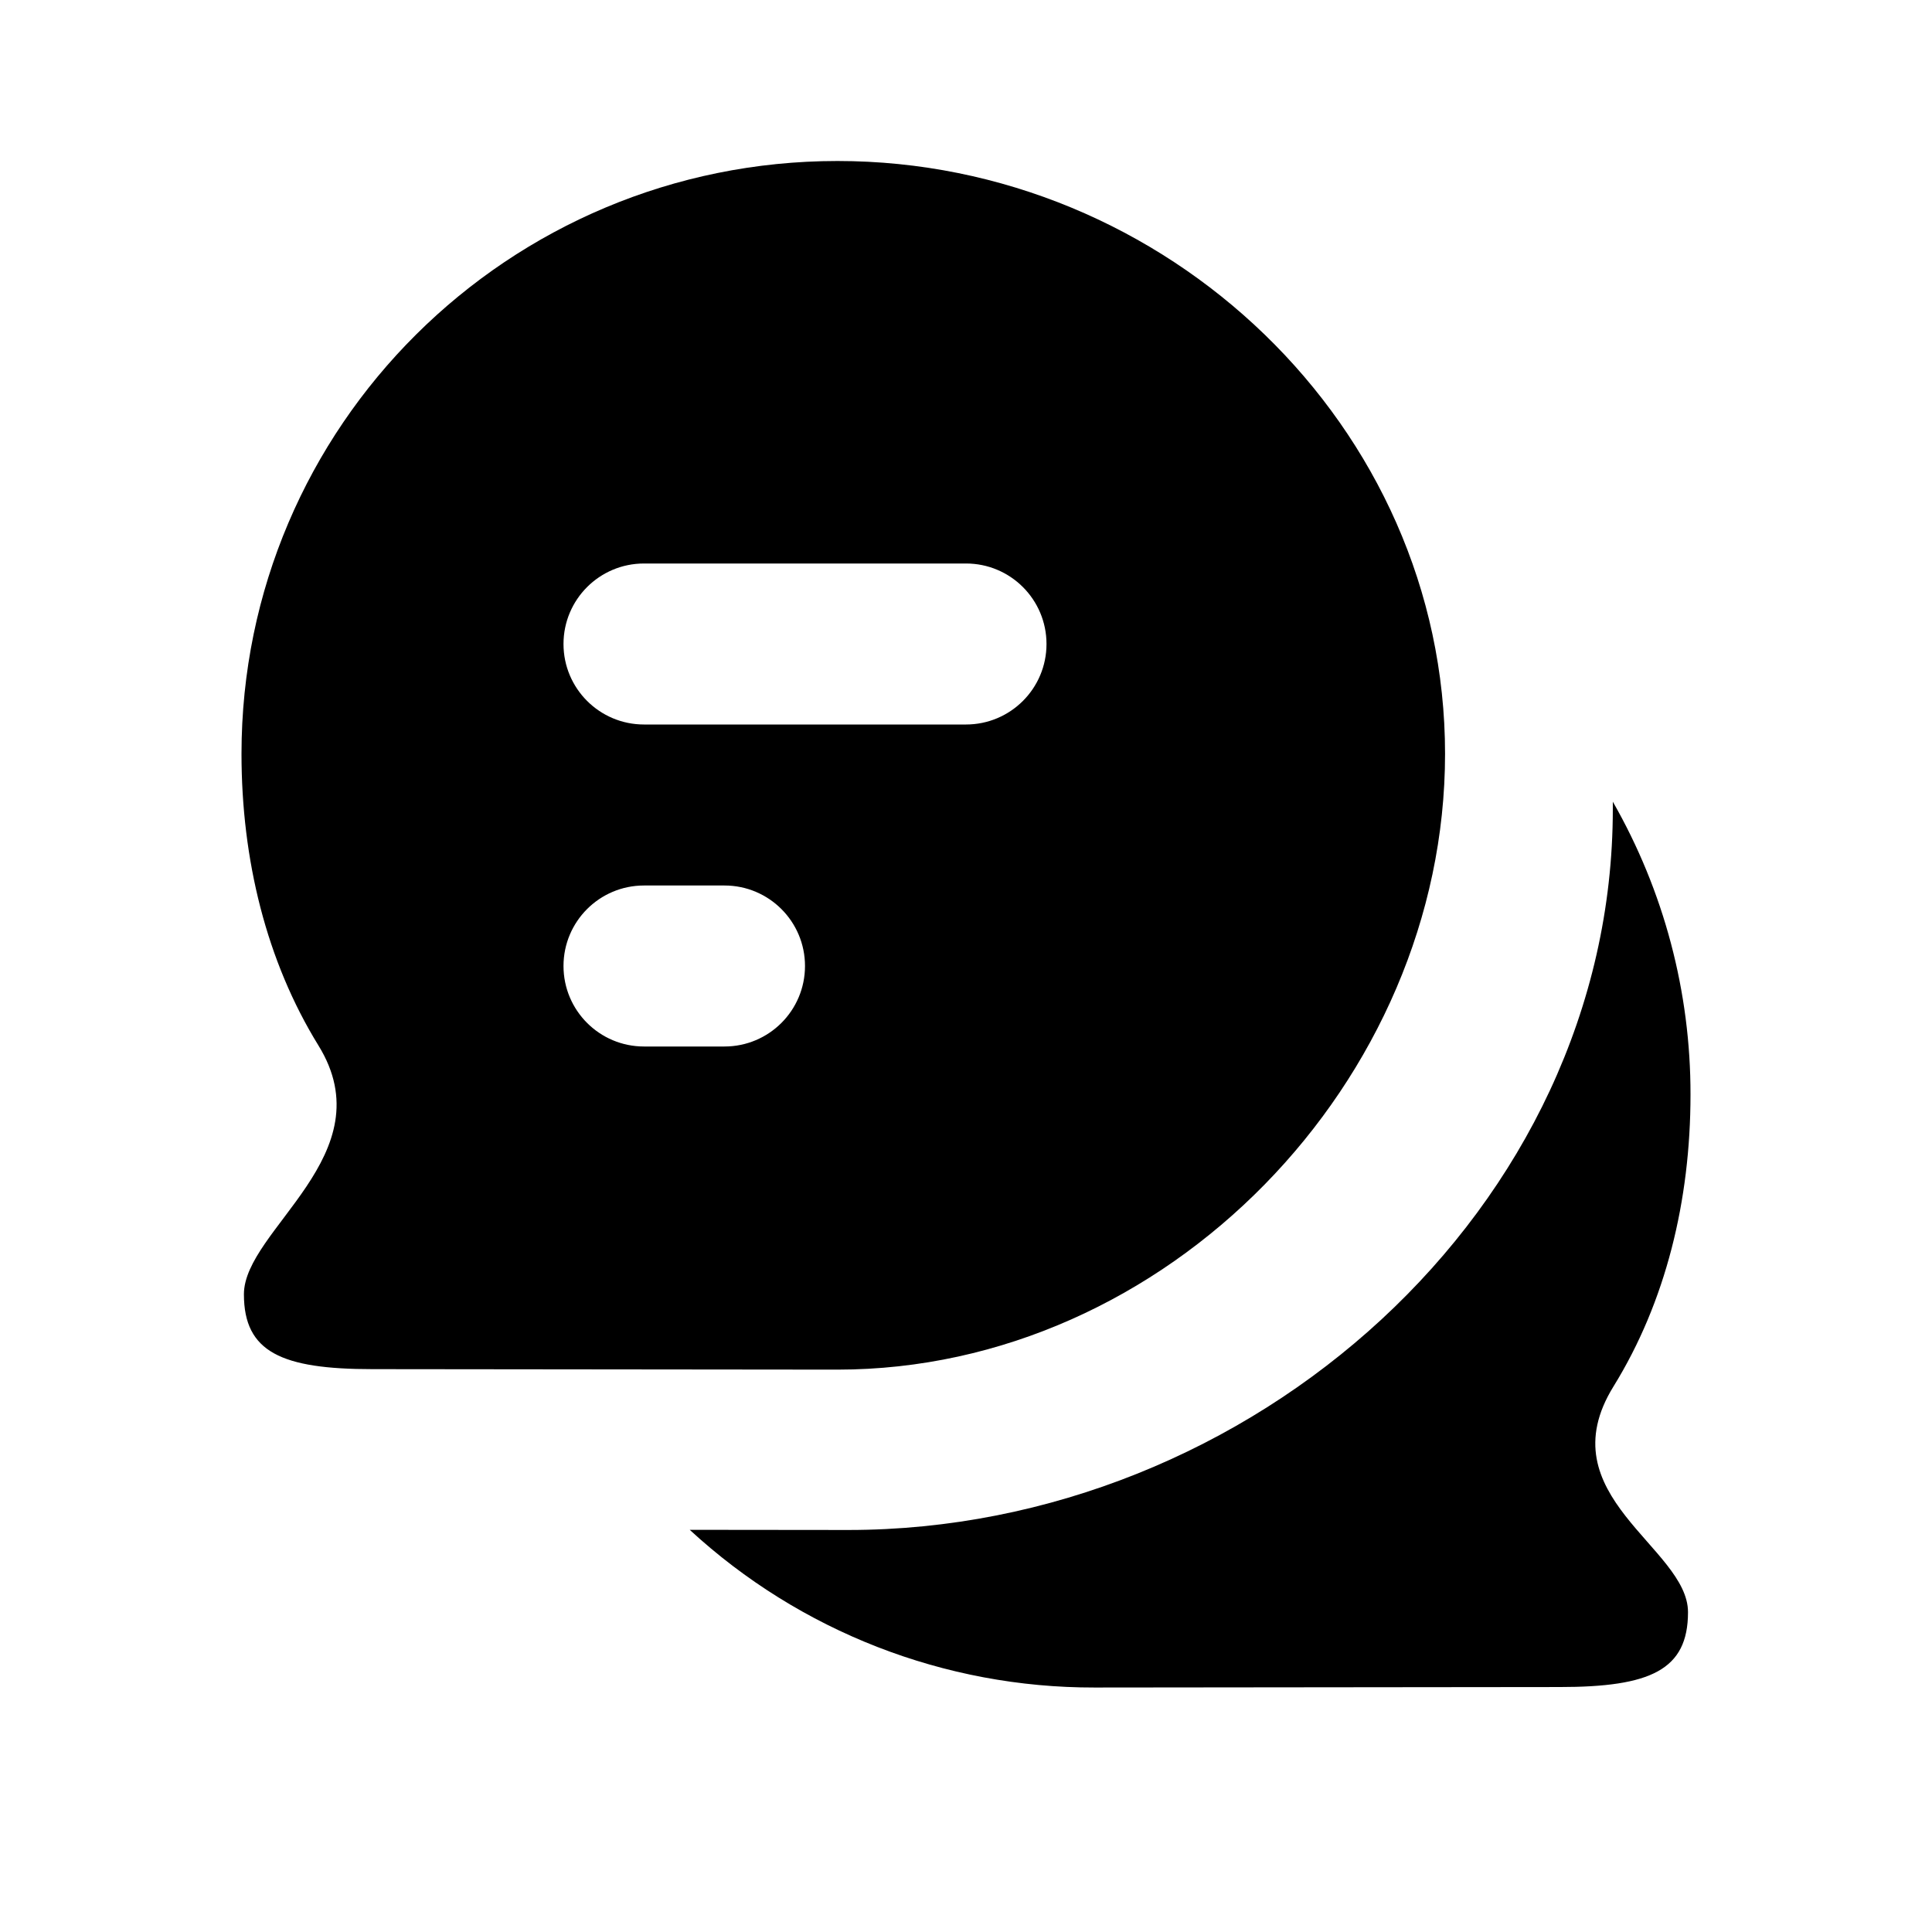
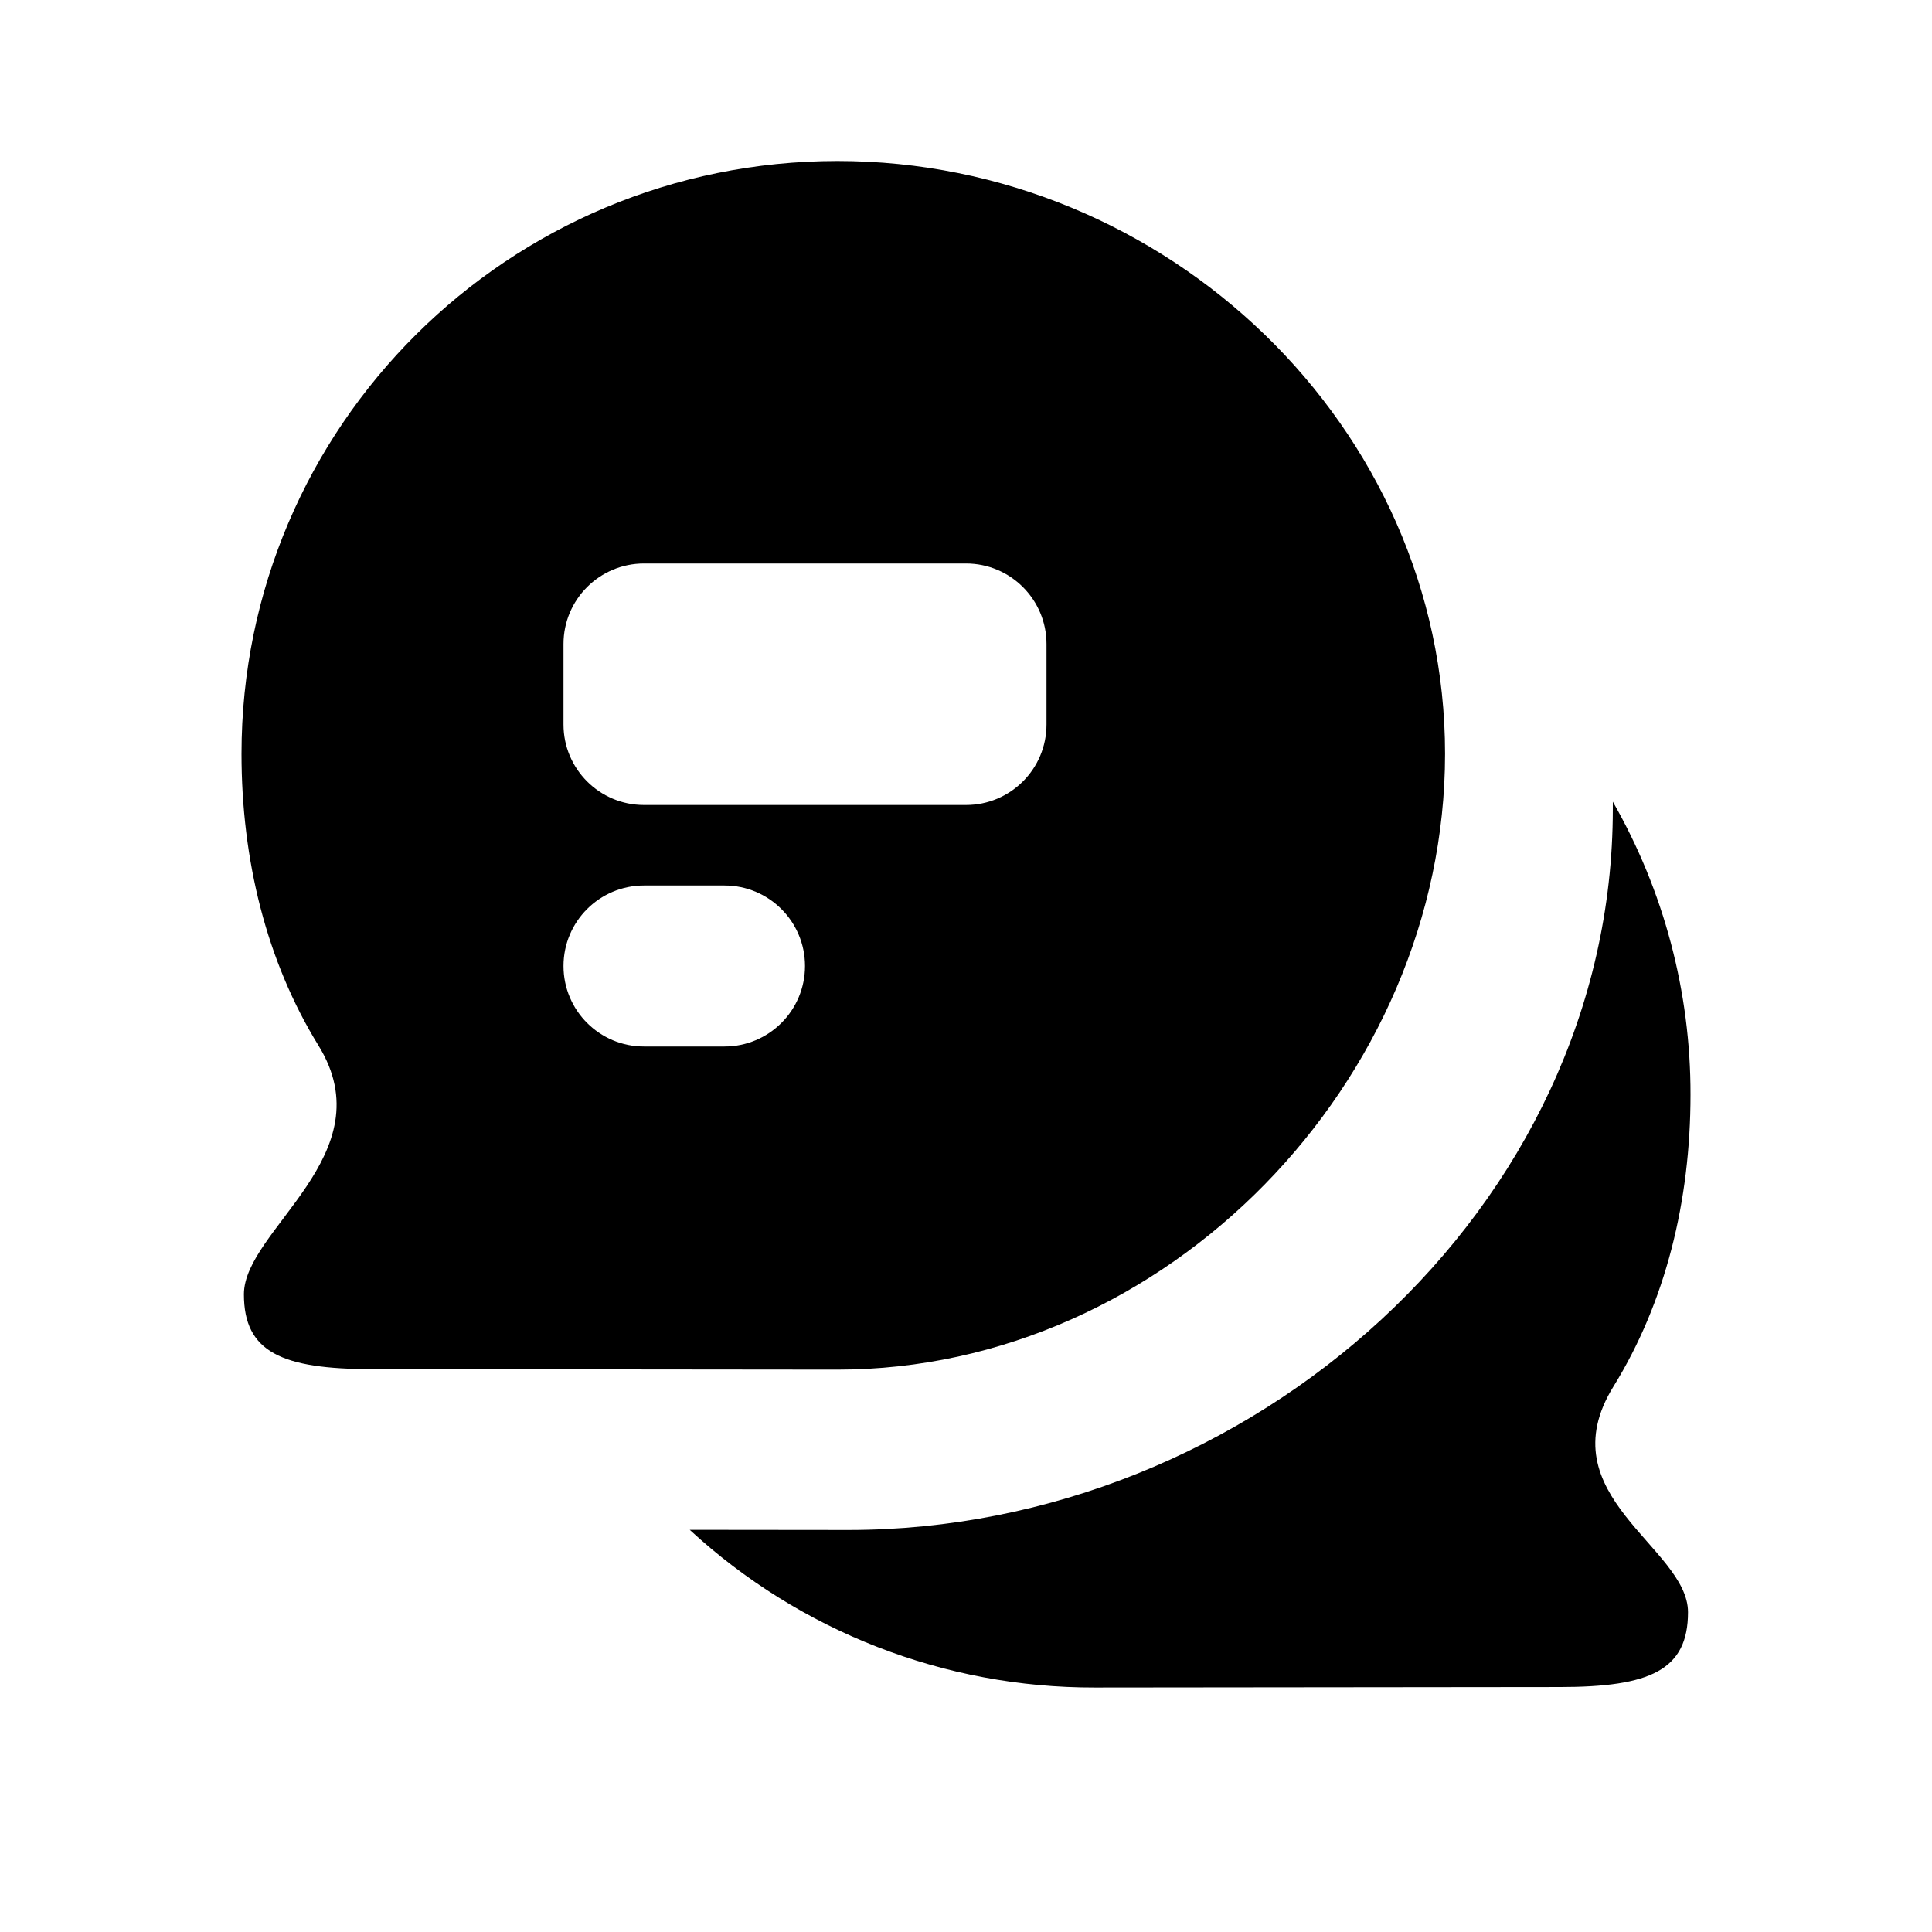
<svg xmlns="http://www.w3.org/2000/svg" width="24" height="24" viewBox="0 0 24 24">
-   <path fill="#000" fill-rule="evenodd" d="M8.57 19.004l1.968.002c4.997 0 9.497-3.987 9.497-8.957v-.09A7.3 7.3 0 0 1 21 13.6c0 1.316-.309 2.575-.956 3.622-.84 1.356.925 2 .925 2.805 0 .719-.468.93-1.596.93-1.376 0-4.298.006-5.776.006a7.398 7.398 0 0 1-5.028-1.958zM10.403 2c4.089 0 7.548 3.296 7.548 7.364 0 4.067-3.46 7.65-7.548 7.65-1.478 0-4.401-.006-5.777-.006-1.128 0-1.596-.212-1.596-.93 0-.805 1.764-1.736.925-3.092C3.31 11.94 3 10.68 3 9.364 3 5.296 6.314 2 10.404 2zM8 7a1 1 0 1 0 0 2h4a1 1 0 0 0 0-2H8zm0 4a1 1 0 0 0 0 2h1a1 1 0 0 0 0-2H8z" />
+   <path fill="#000" fill-rule="evenodd" d="M8.57 19.004l1.968.002c4.997 0 9.497-3.987 9.497-8.957v-.09A7.3 7.3 0 0 1 21 13.6c0 1.316-.309 2.575-.956 3.622-.84 1.356.925 2 .925 2.805 0 .719-.468.93-1.596.93-1.376 0-4.298.006-5.776.006a7.398 7.398 0 0 1-5.028-1.958zM10.403 2c4.089 0 7.548 3.296 7.548 7.364 0 4.067-3.46 7.65-7.548 7.65-1.478 0-4.401-.006-5.777-.006-1.128 0-1.596-.212-1.596-.93 0-.805 1.764-1.736.925-3.092C3.31 11.94 3 10.68 3 9.364 3 5.296 6.314 2 10.404 2zM8 7a1 1 0 0 0-1 1v1a1 1 0 0 0 1 1h4a1 1 0 0 0 1-1V8a1 1 0 0 0-1-1H8zm0 4a1 1 0 0 0 0 2h1a1 1 0 0 0 0-2H8z" />
</svg>
